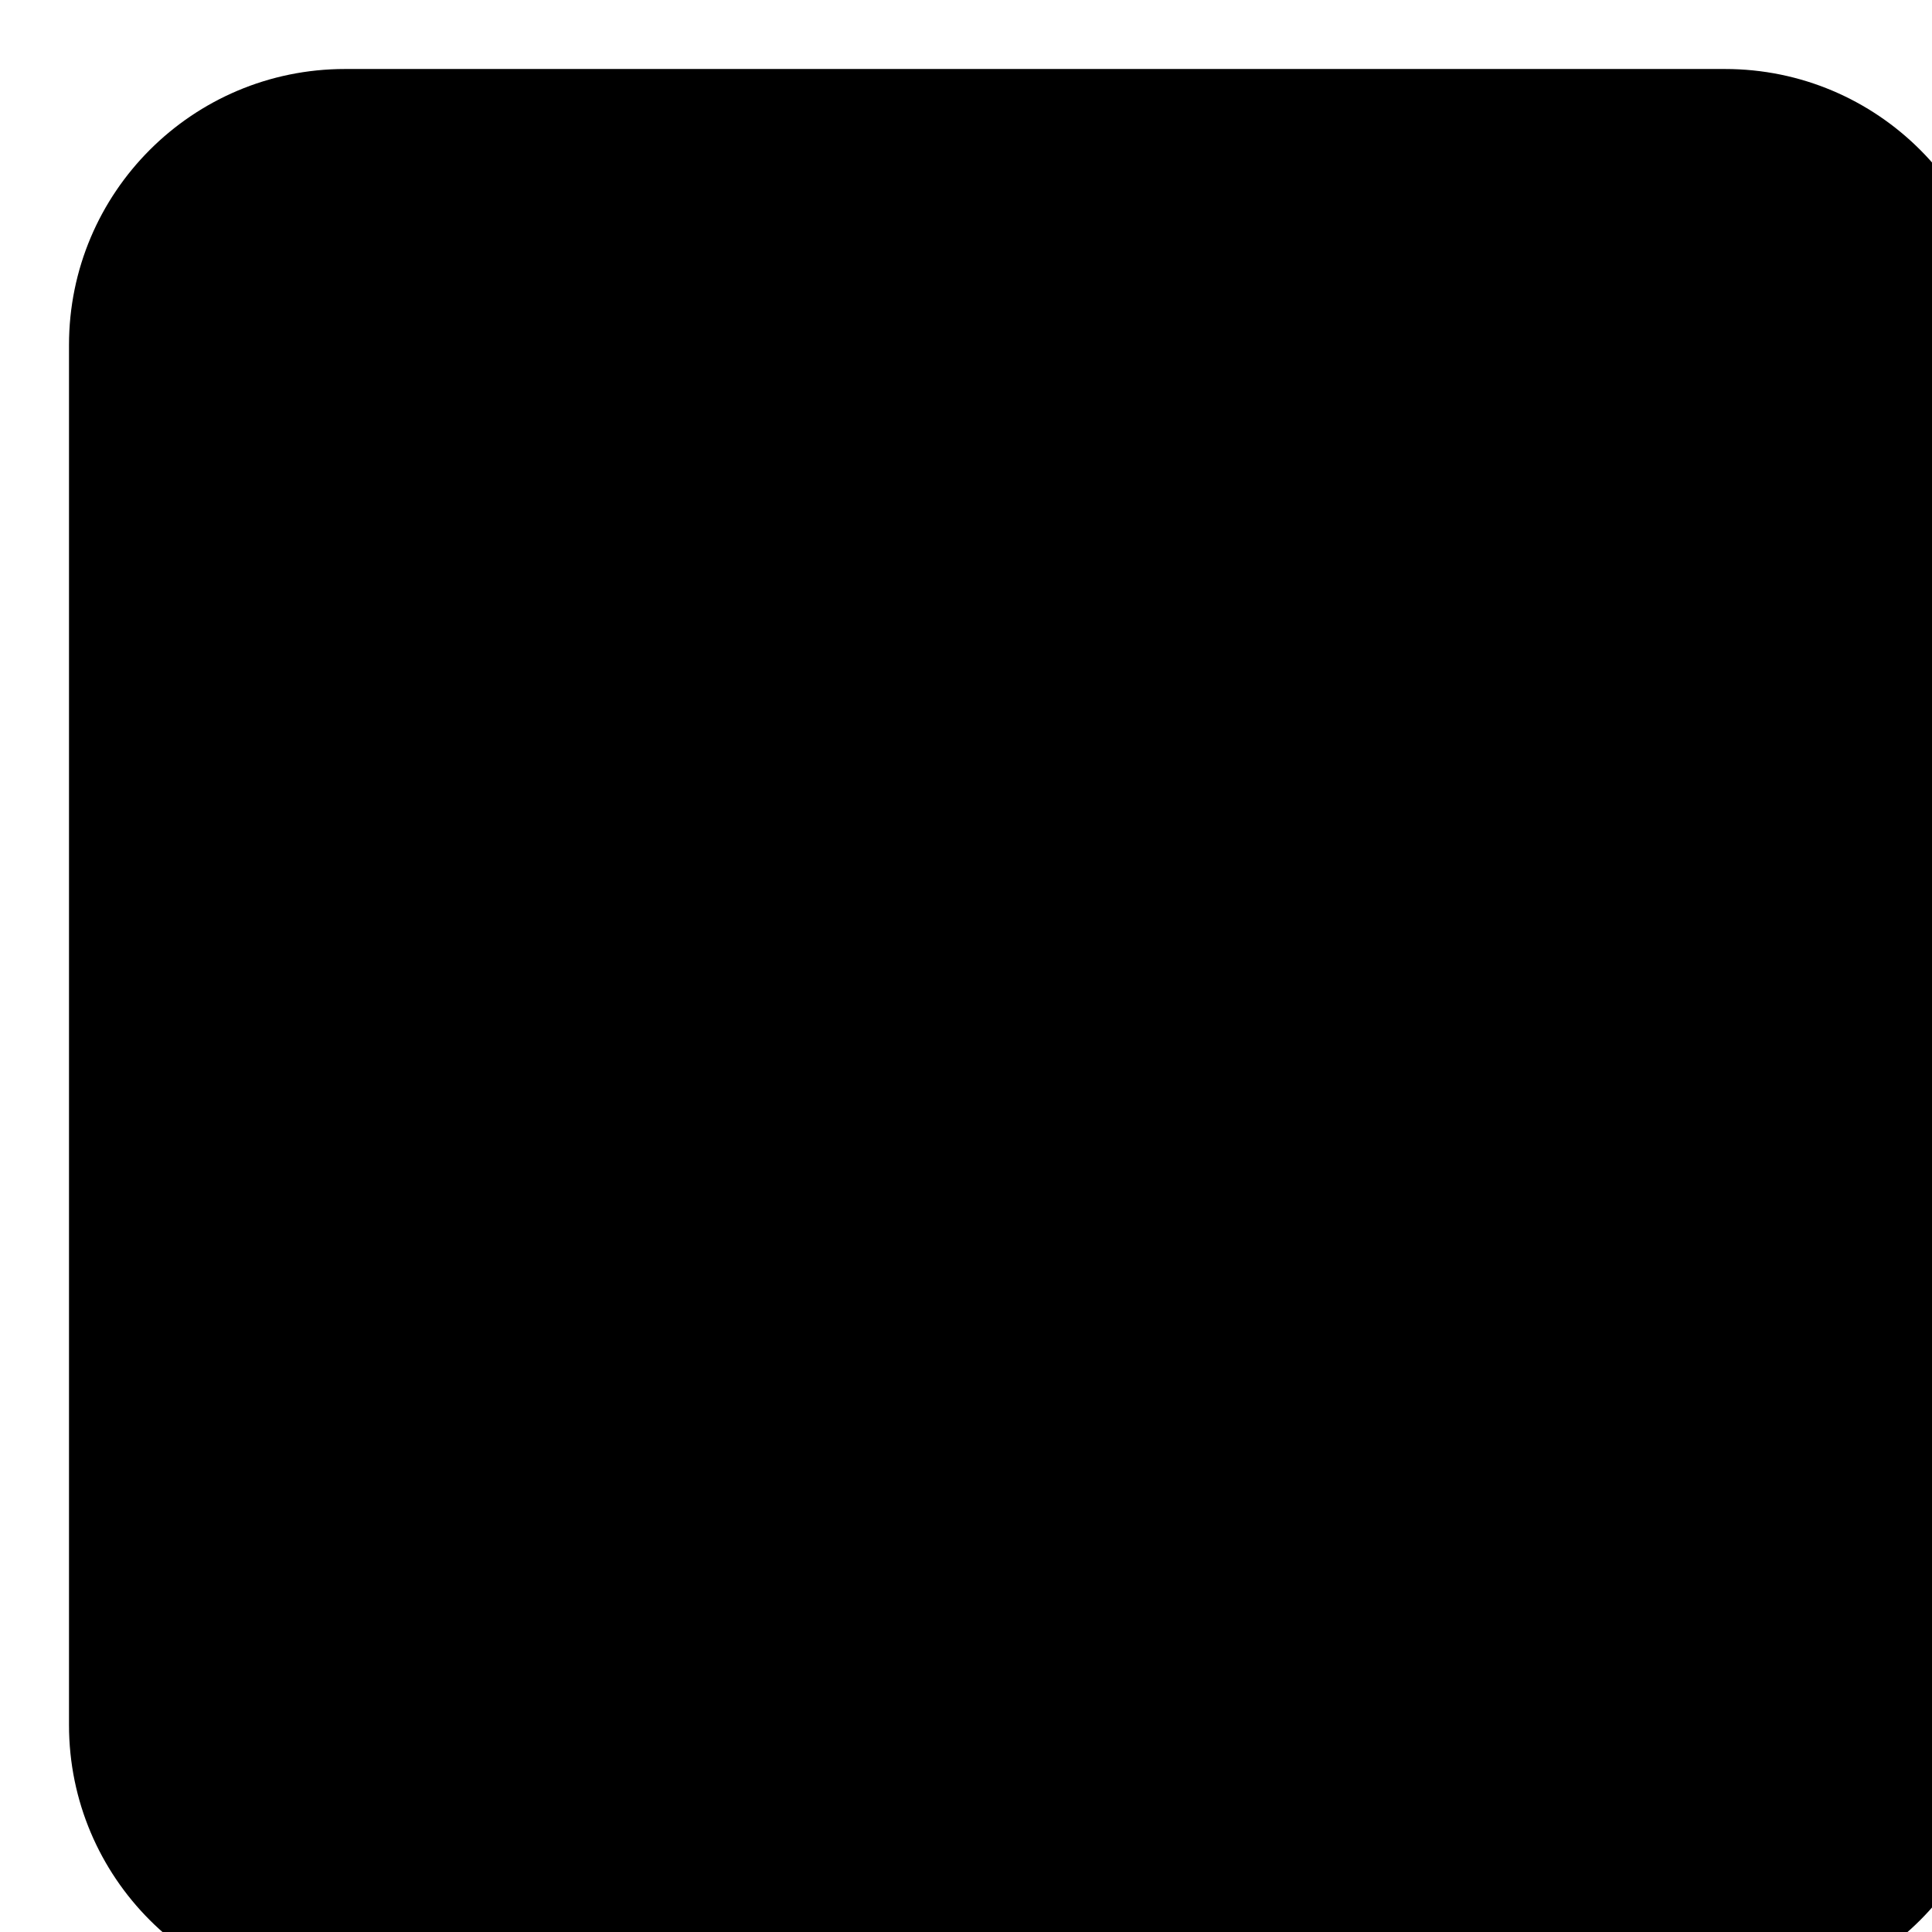
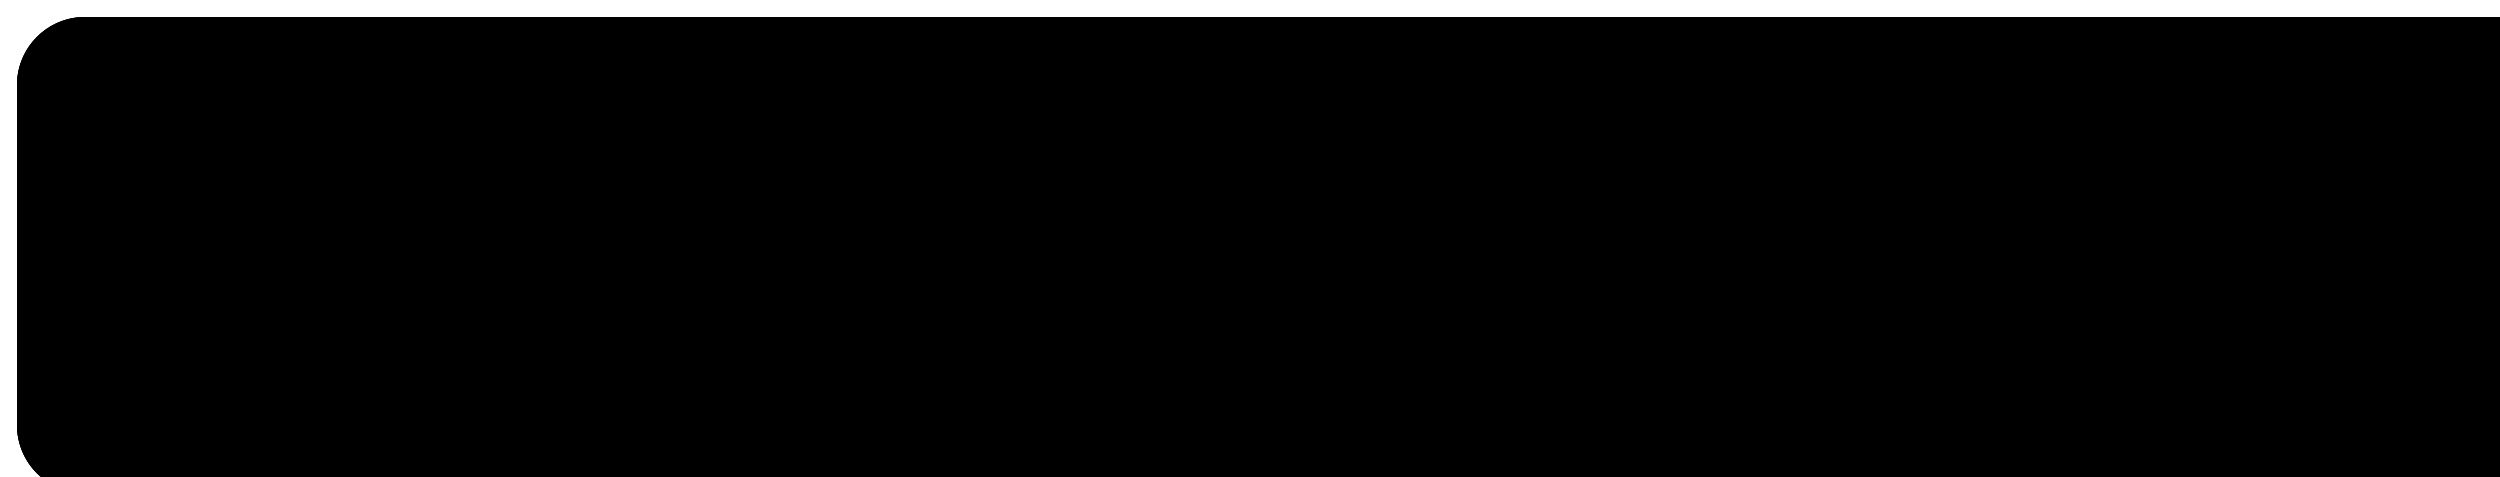
<svg xmlns="http://www.w3.org/2000/svg" class="clickable">
-   <rect x="1" y="1" width="28" height="28" rx="4" class="rfill hfill cline stand" />
-   <text transform="translate(15,21)" class="normal">s</text>
+   <g class="replace">
+     <g class="part-normal">
+       <rect x="1" y="1" width="28" height="28" rx="4" class="hfill rfill cline stand" />
+       <text transform="translate(15,21)" class="normal">s</text>
+     </g>
+     <g class="part-start" clip-path="url(#startclip)">
+       <rect x="1" y="1" width="38" height="28" rx="4" class="hfill rfill cline stand" />
+       <text transform="translate(15,20.5)" class="normal">s</text>
+     </g>
+     <g class="part-end" clip-path="url(#endclip)">
+       <rect x="1" y="1" width="28" height="28" rx="4" class="hfill rfill cline stand" />
+     </g>
+     <g class="part-middle" transform="translate(28,0)">
+       <rect x="0" y="1" width="120" height="28" class="hfill rfill standwithout" />
+       <line x1="0" y1="1" x2="120" y2="1" class="standline cline" />
+       <line x1="0" y1="29" x2="121" y2="29" class="standline cline" />
+       <text style="margin-left:1em;" transform="translate(0,20)" class="label" />
+     </g>
+   </g>
</svg>
